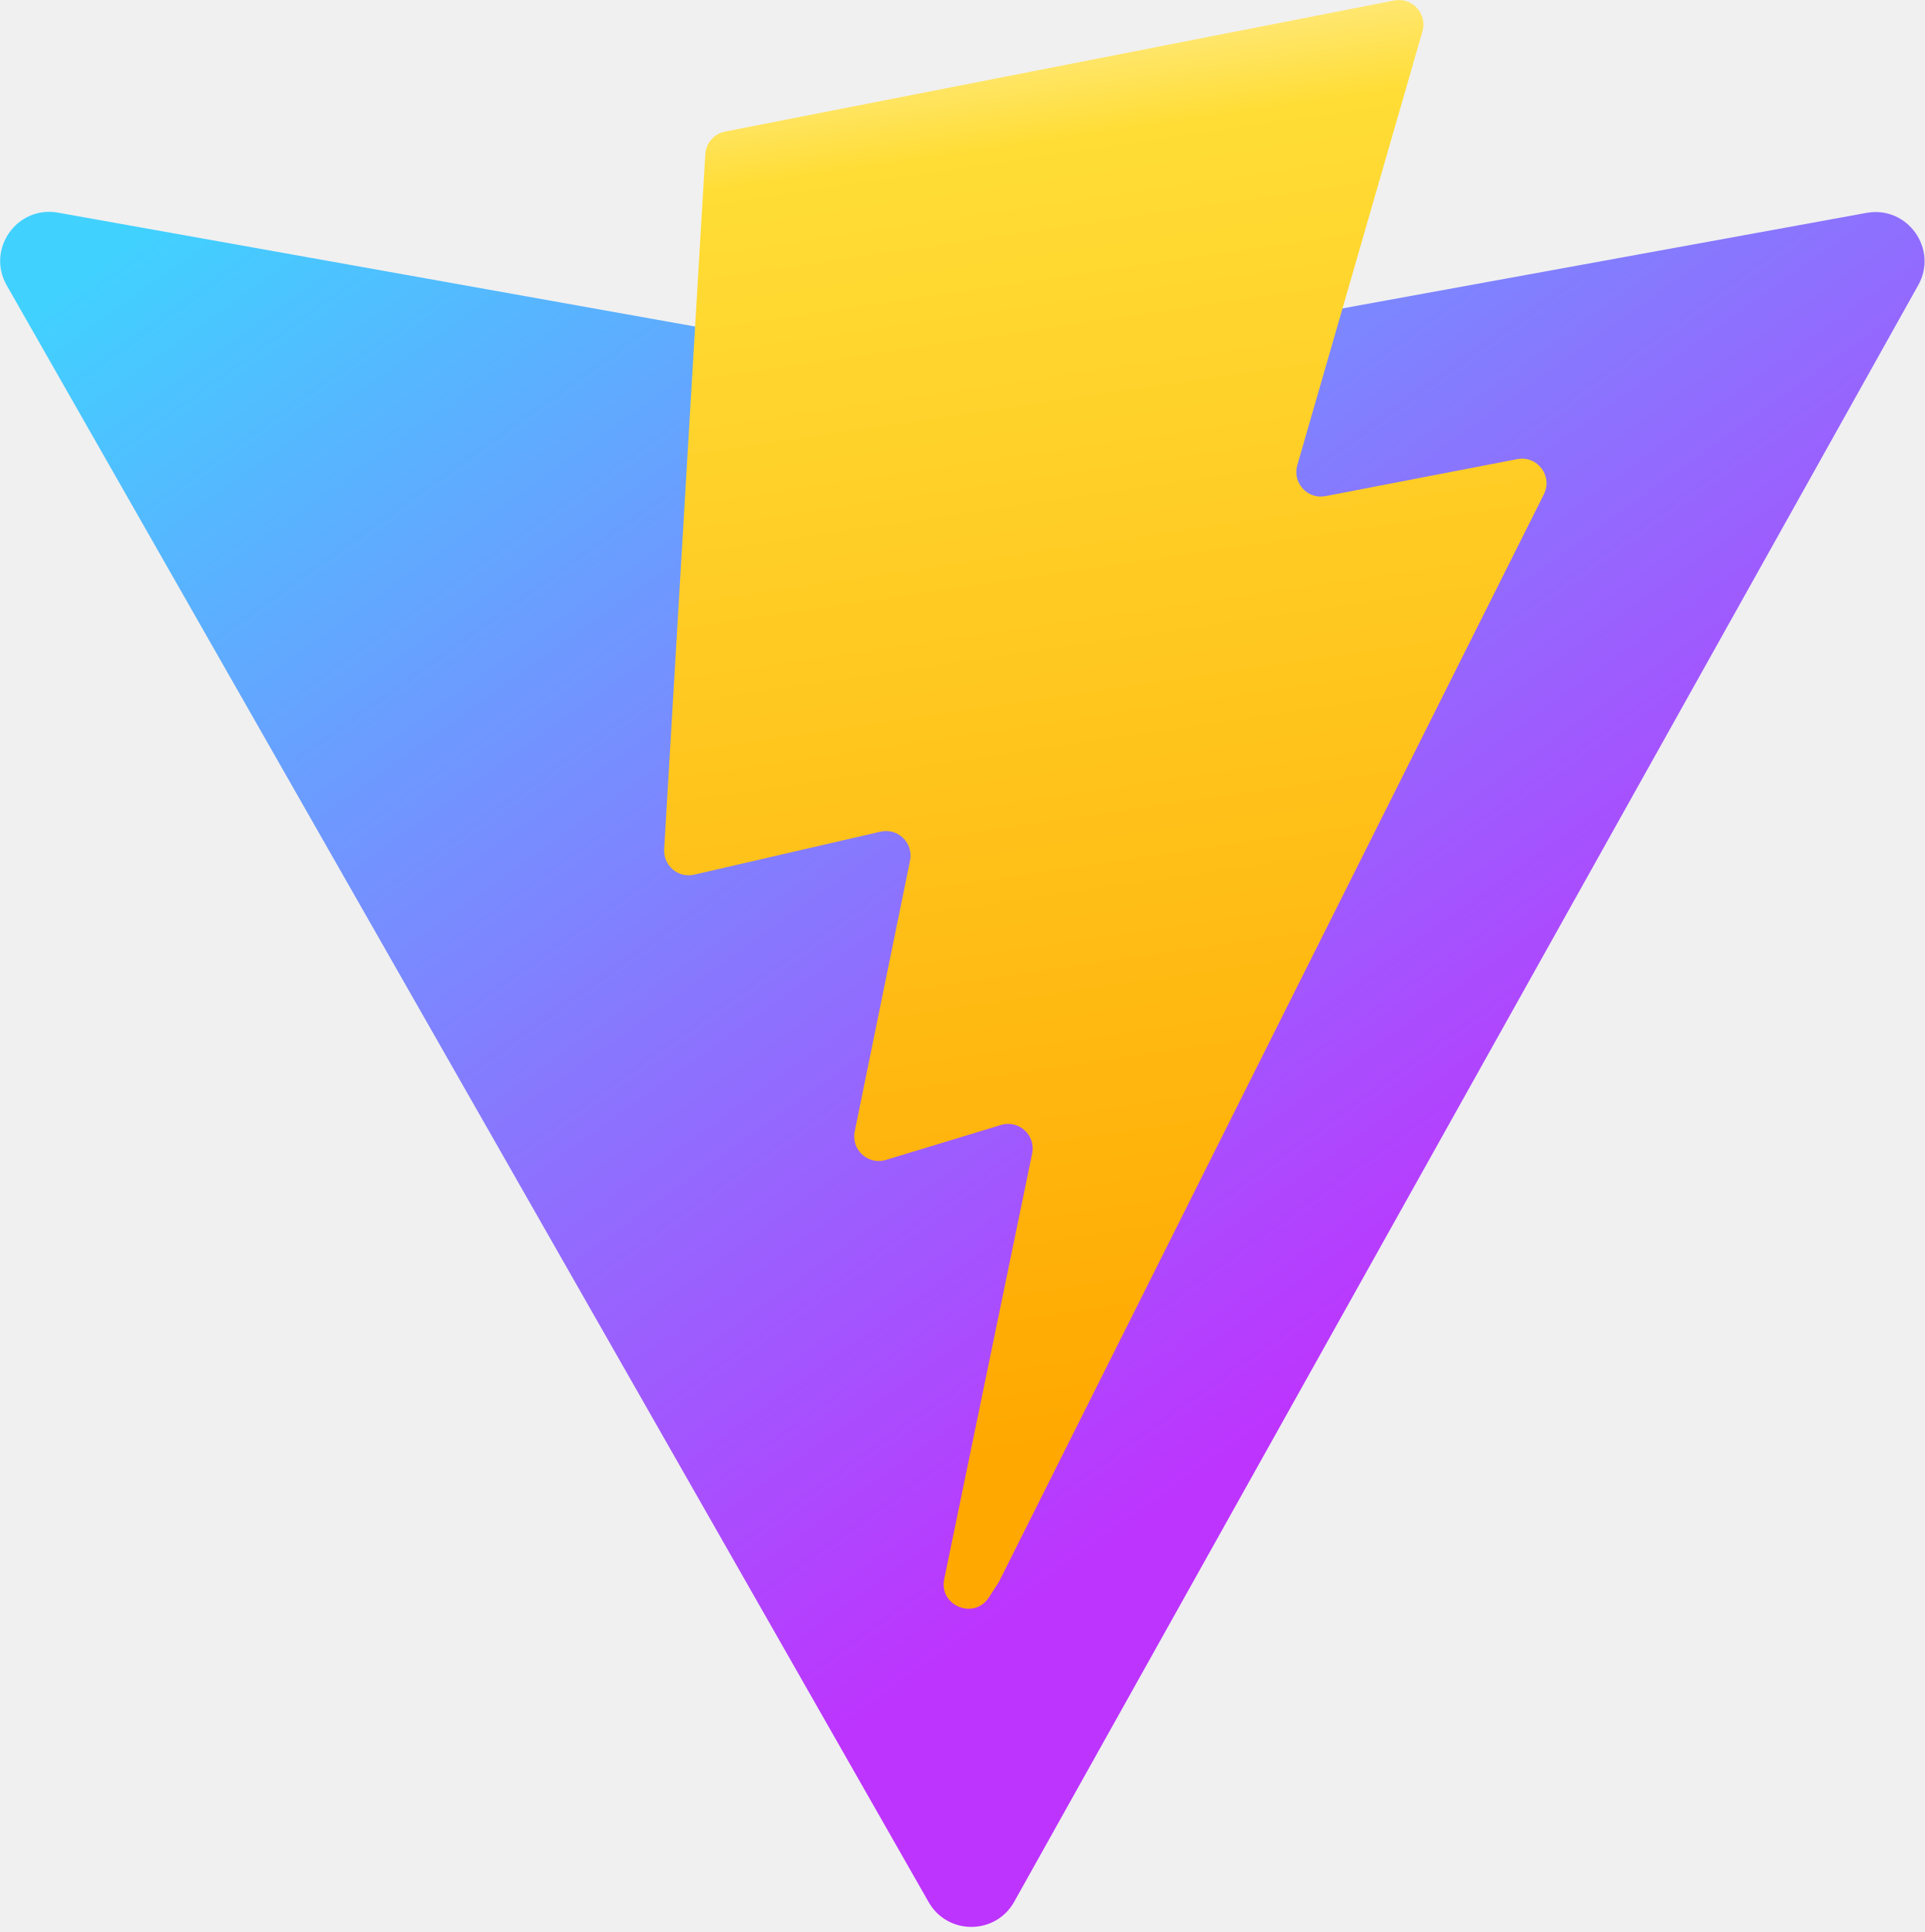
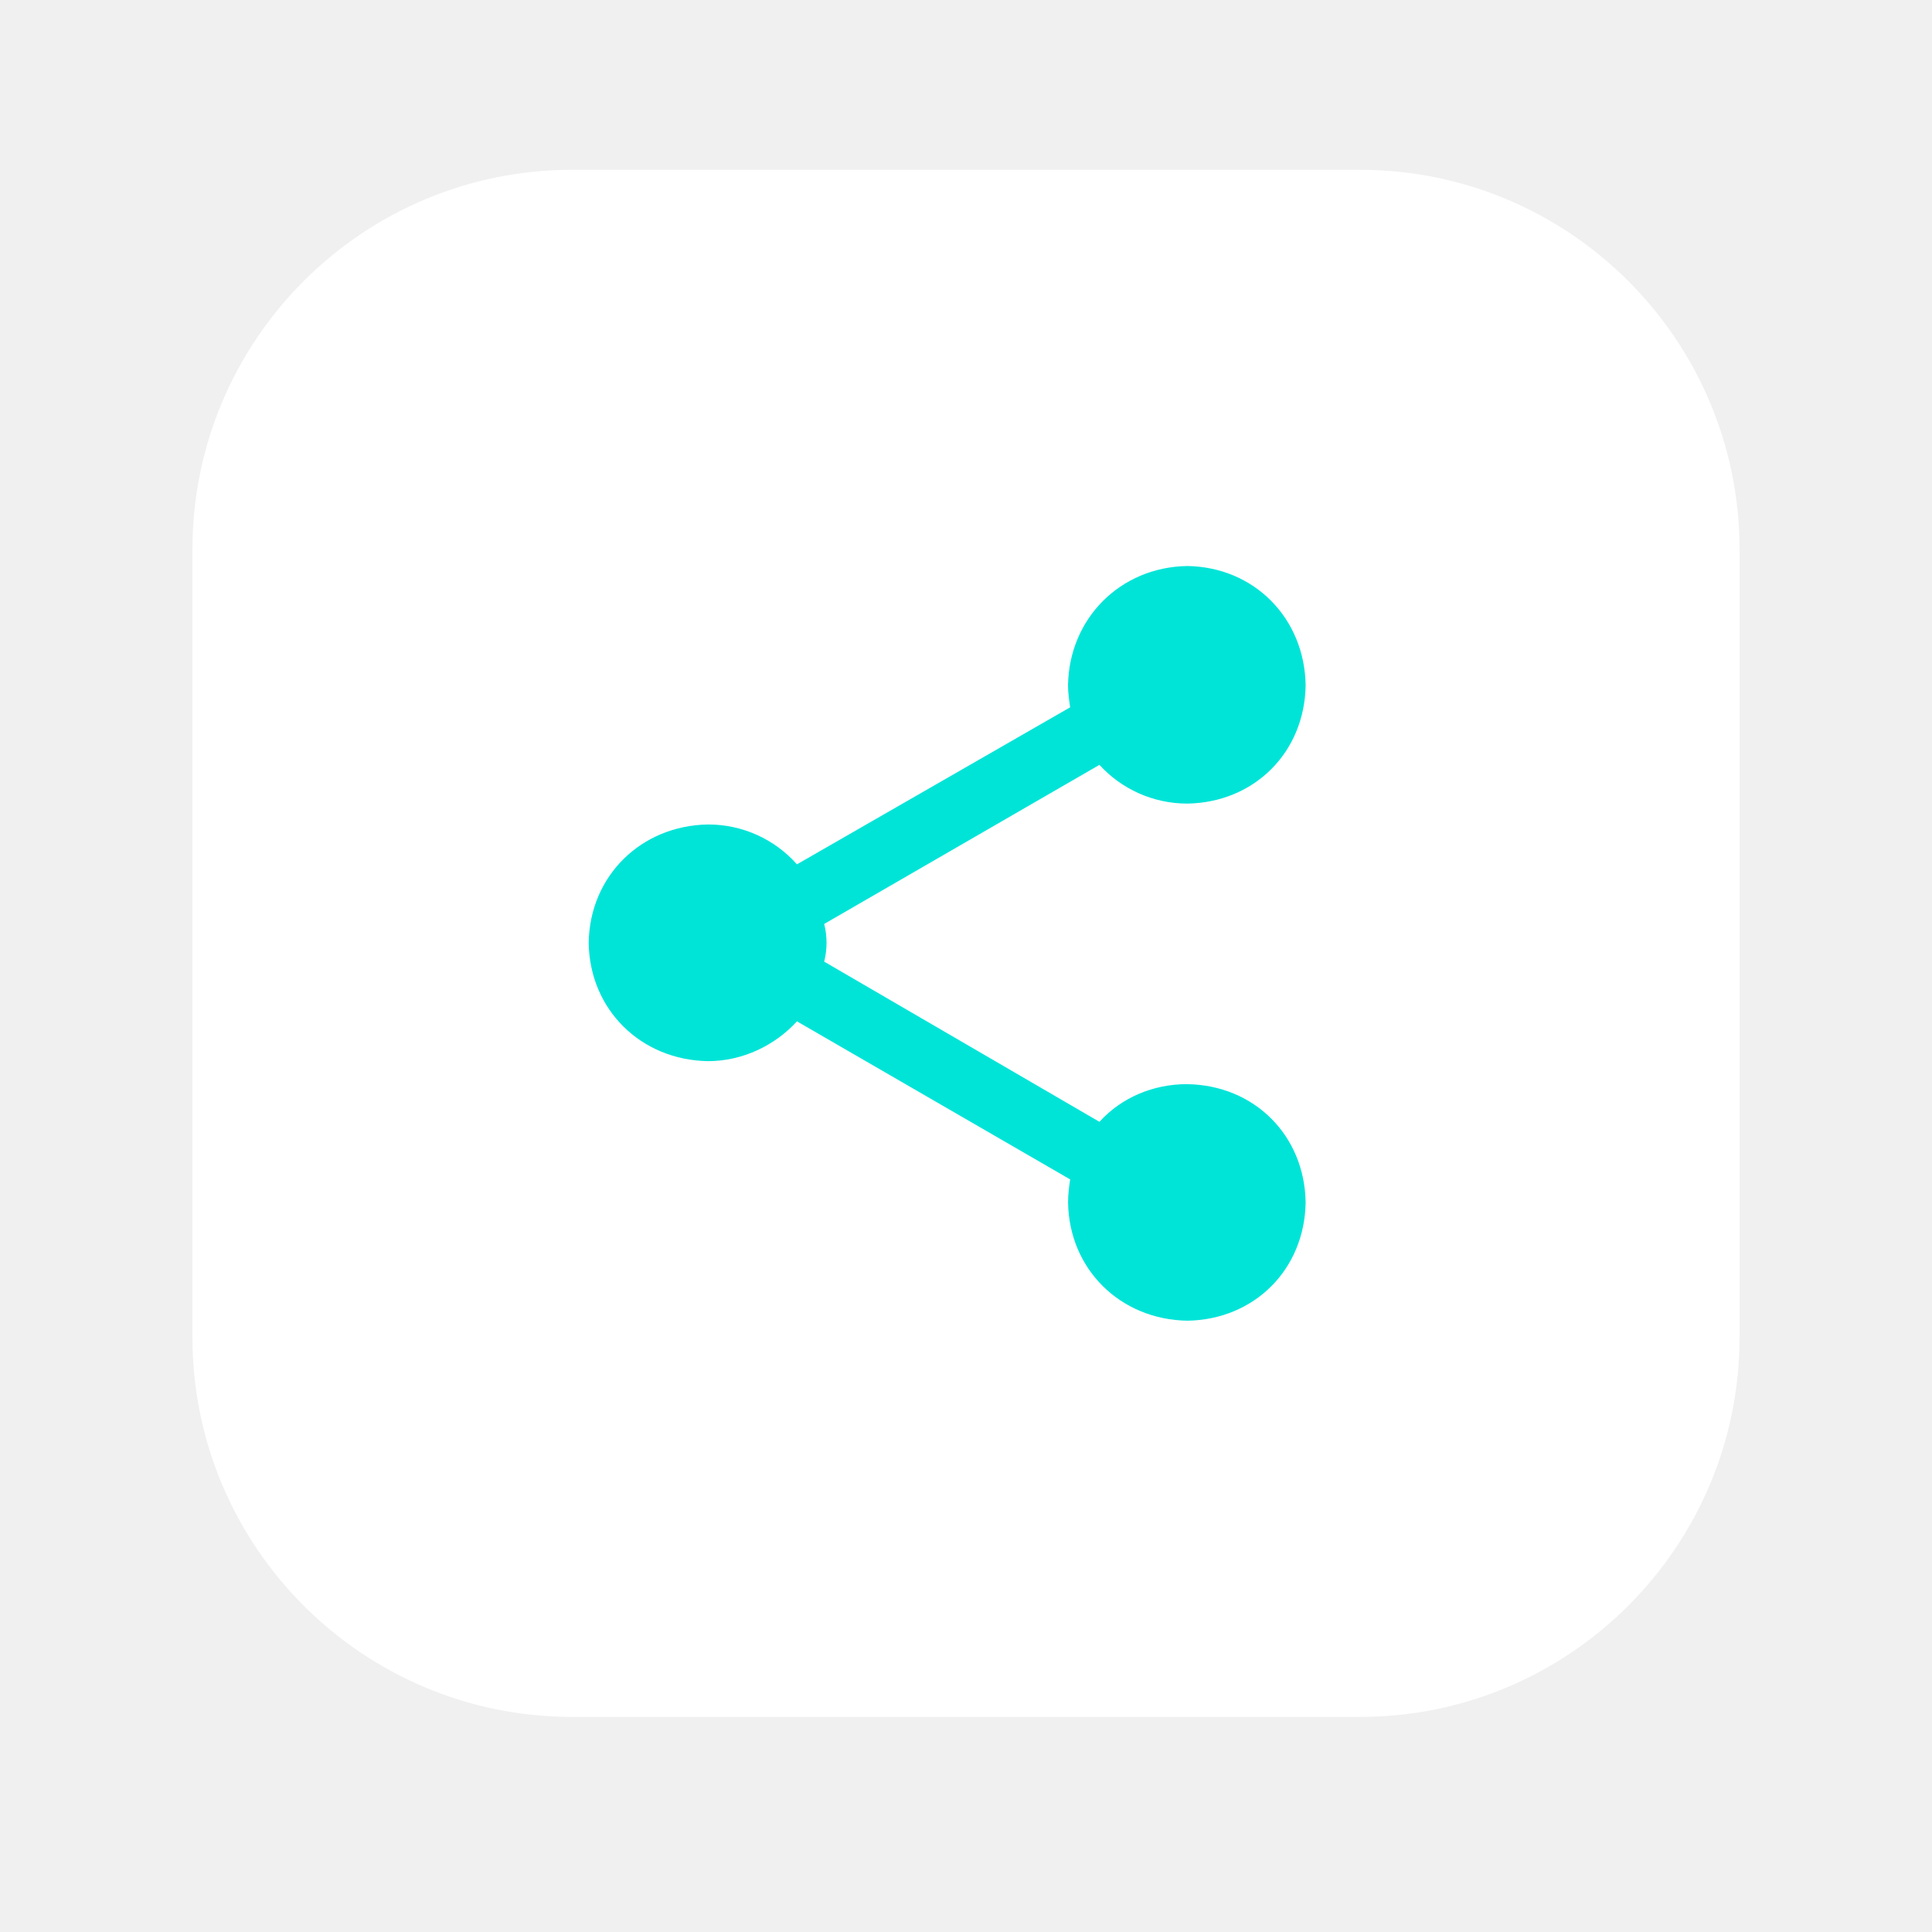
- <svg xmlns="http://www.w3.org/2000/svg" aria-hidden="true" role="img" class="iconify iconify--logos" width="31.88" height="32" preserveAspectRatio="xMidYMid meet" viewBox="0 0 256 257">
-   <defs>
-     <linearGradient id="IconifyId1813088fe1fbc01fb466" x1="-.828%" x2="57.636%" y1="7.652%" y2="78.411%">
-       <stop offset="0%" stop-color="#41D1FF" />
-       <stop offset="100%" stop-color="#BD34FE" />
-     </linearGradient>
-     <linearGradient id="IconifyId1813088fe1fbc01fb467" x1="43.376%" x2="50.316%" y1="2.242%" y2="89.03%">
-       <stop offset="0%" stop-color="#FFEA83" />
-       <stop offset="8.333%" stop-color="#FFDD35" />
-       <stop offset="100%" stop-color="#FFA800" />
-     </linearGradient>
-   </defs>
-   <path fill="url(#IconifyId1813088fe1fbc01fb466)" d="M255.153 37.938L134.897 252.976c-2.483 4.44-8.862 4.466-11.382.048L.875 37.958c-2.746-4.814 1.371-10.646 6.827-9.67l120.385 21.517a6.537 6.537 0 0 0 2.322-.004l117.867-21.483c5.438-.991 9.574 4.796 6.877 9.62Z" />
-   <path fill="url(#IconifyId1813088fe1fbc01fb467)" d="M185.432.063L96.44 17.501a3.268 3.268 0 0 0-2.634 3.014l-5.474 92.456a3.268 3.268 0 0 0 3.997 3.378l24.777-5.718c2.318-.535 4.413 1.507 3.936 3.838l-7.361 36.047c-.495 2.426 1.782 4.5 4.151 3.78l15.304-4.649c2.372-.72 4.652 1.36 4.15 3.788l-11.698 56.621c-.732 3.542 3.979 5.473 5.943 2.437l1.313-2.028l72.516-144.72c1.215-2.423-.88-5.186-3.54-4.672l-25.505 4.922c-2.396.462-4.435-1.77-3.759-4.114l16.646-57.705c.677-2.35-1.37-4.583-3.769-4.113Z" />
+ <svg xmlns="http://www.w3.org/2000/svg" width="100%" height="100%" viewBox="0 0 512 512" version="1.1" xml:space="preserve" style="fill-rule:evenodd;clip-rule:evenodd;stroke-linejoin:round;stroke-miterlimit:2;">
+   <g transform="matrix(1,0,0,1,4,-7)">
+     <path d="M457,152.608C457,97.081 411.919,52 356.392,52L147.608,52C92.081,52 47,97.081 47,152.608L47,361.392C47,416.919 92.081,462 147.608,462L356.392,462C411.919,462 457,416.919 457,361.392L457,152.608Z" style="fill:white;" />
+   </g>
+   <g id="share.svg" transform="matrix(1,0,0,1,256,250)">
+     <g transform="matrix(1,0,0,1,-100,-100)">
+       <path d="M158.659,137.304C149.509,137.304 141.185,140.904 135.36,147.291L62.415,104.843C63.248,101.567 63.248,98.133 62.415,94.857L135.36,52.697C141.185,59.071 149.509,62.959 158.659,62.959C176.408,62.684 189.732,49.372 190.007,31.623C189.744,13.874 176.42,0.275 158.659,0C140.91,0.275 127.323,13.874 127.036,31.623C127.036,33.56 127.323,35.498 127.598,37.448L55.203,79.058C49.229,72.319 40.634,68.468 31.629,68.496C13.88,68.783 0.281,82.12 0.006,99.869C0.281,117.618 13.88,130.929 31.629,131.217C40.779,131.217 49.378,127.055 55.203,120.667L127.598,162.552C127.323,164.502 127.048,166.427 127.048,168.652C127.323,186.401 140.922,199.725 158.671,200C176.42,199.725 189.732,186.413 190.007,168.652C189.732,150.903 176.42,137.591 158.659,137.316L158.659,137.304Z" style="fill:rgb(0,228,216);fill-rule:nonzero;" />
+     </g>
+   </g>
</svg>
